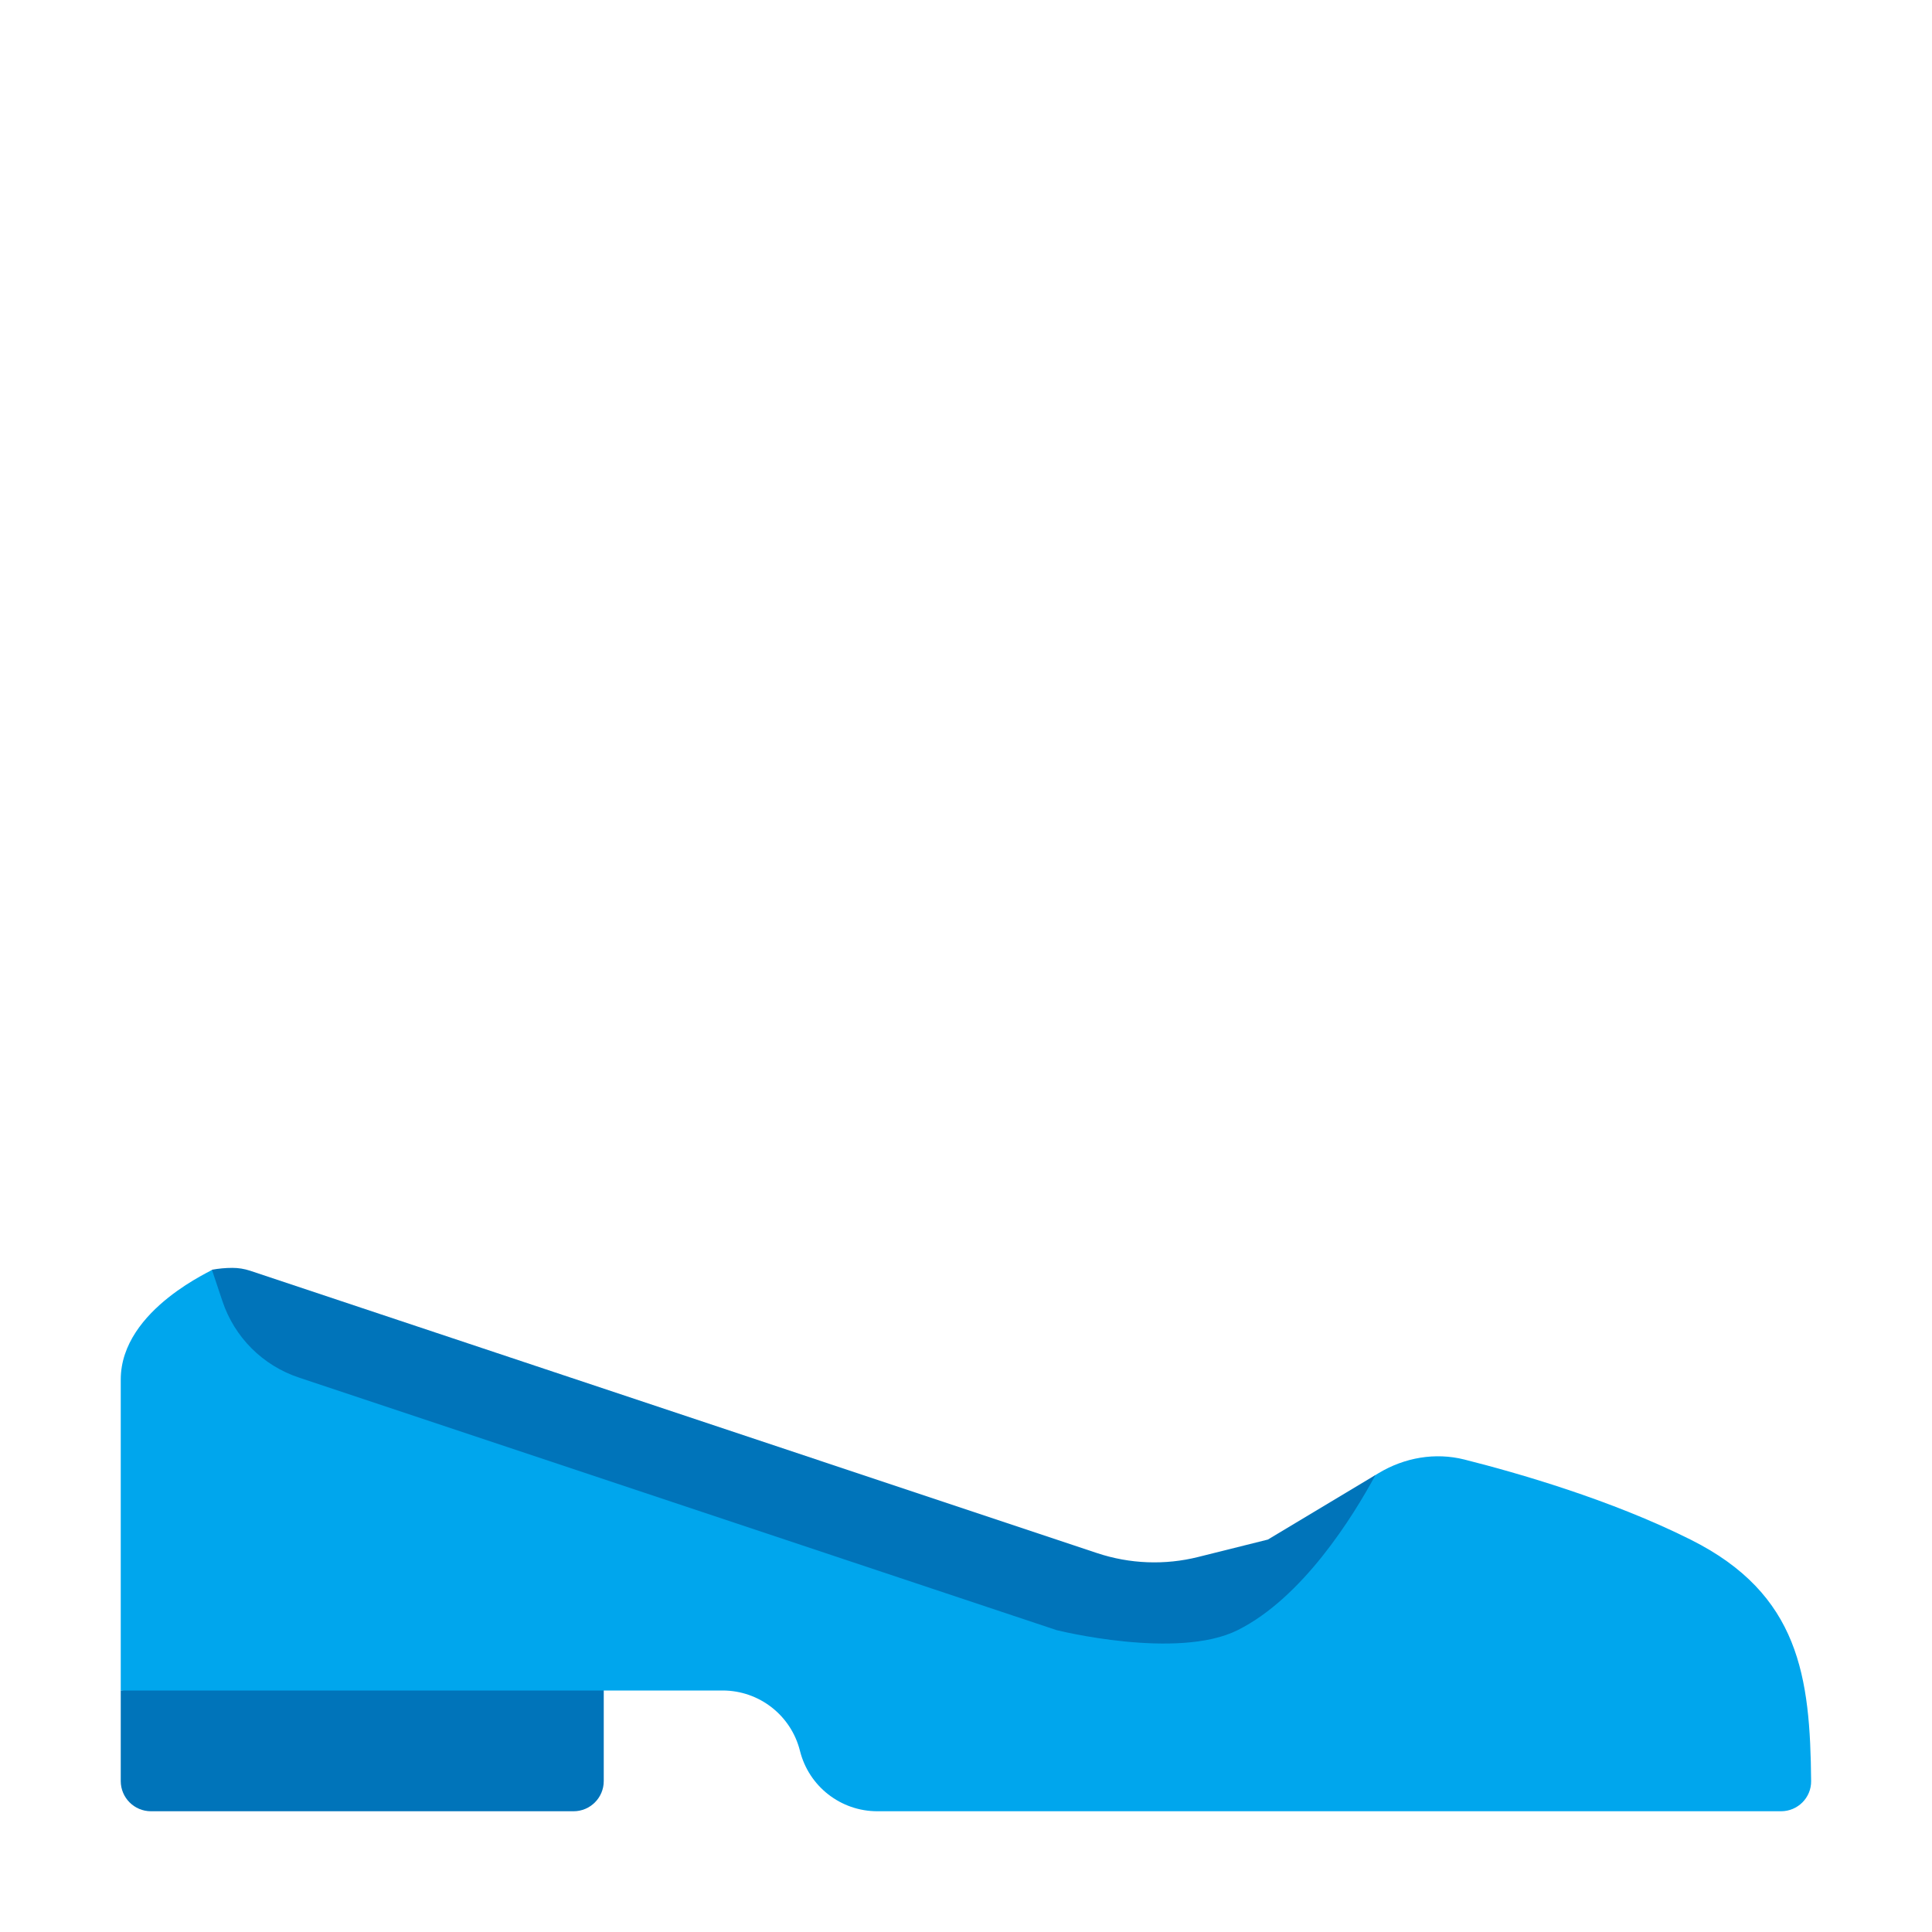
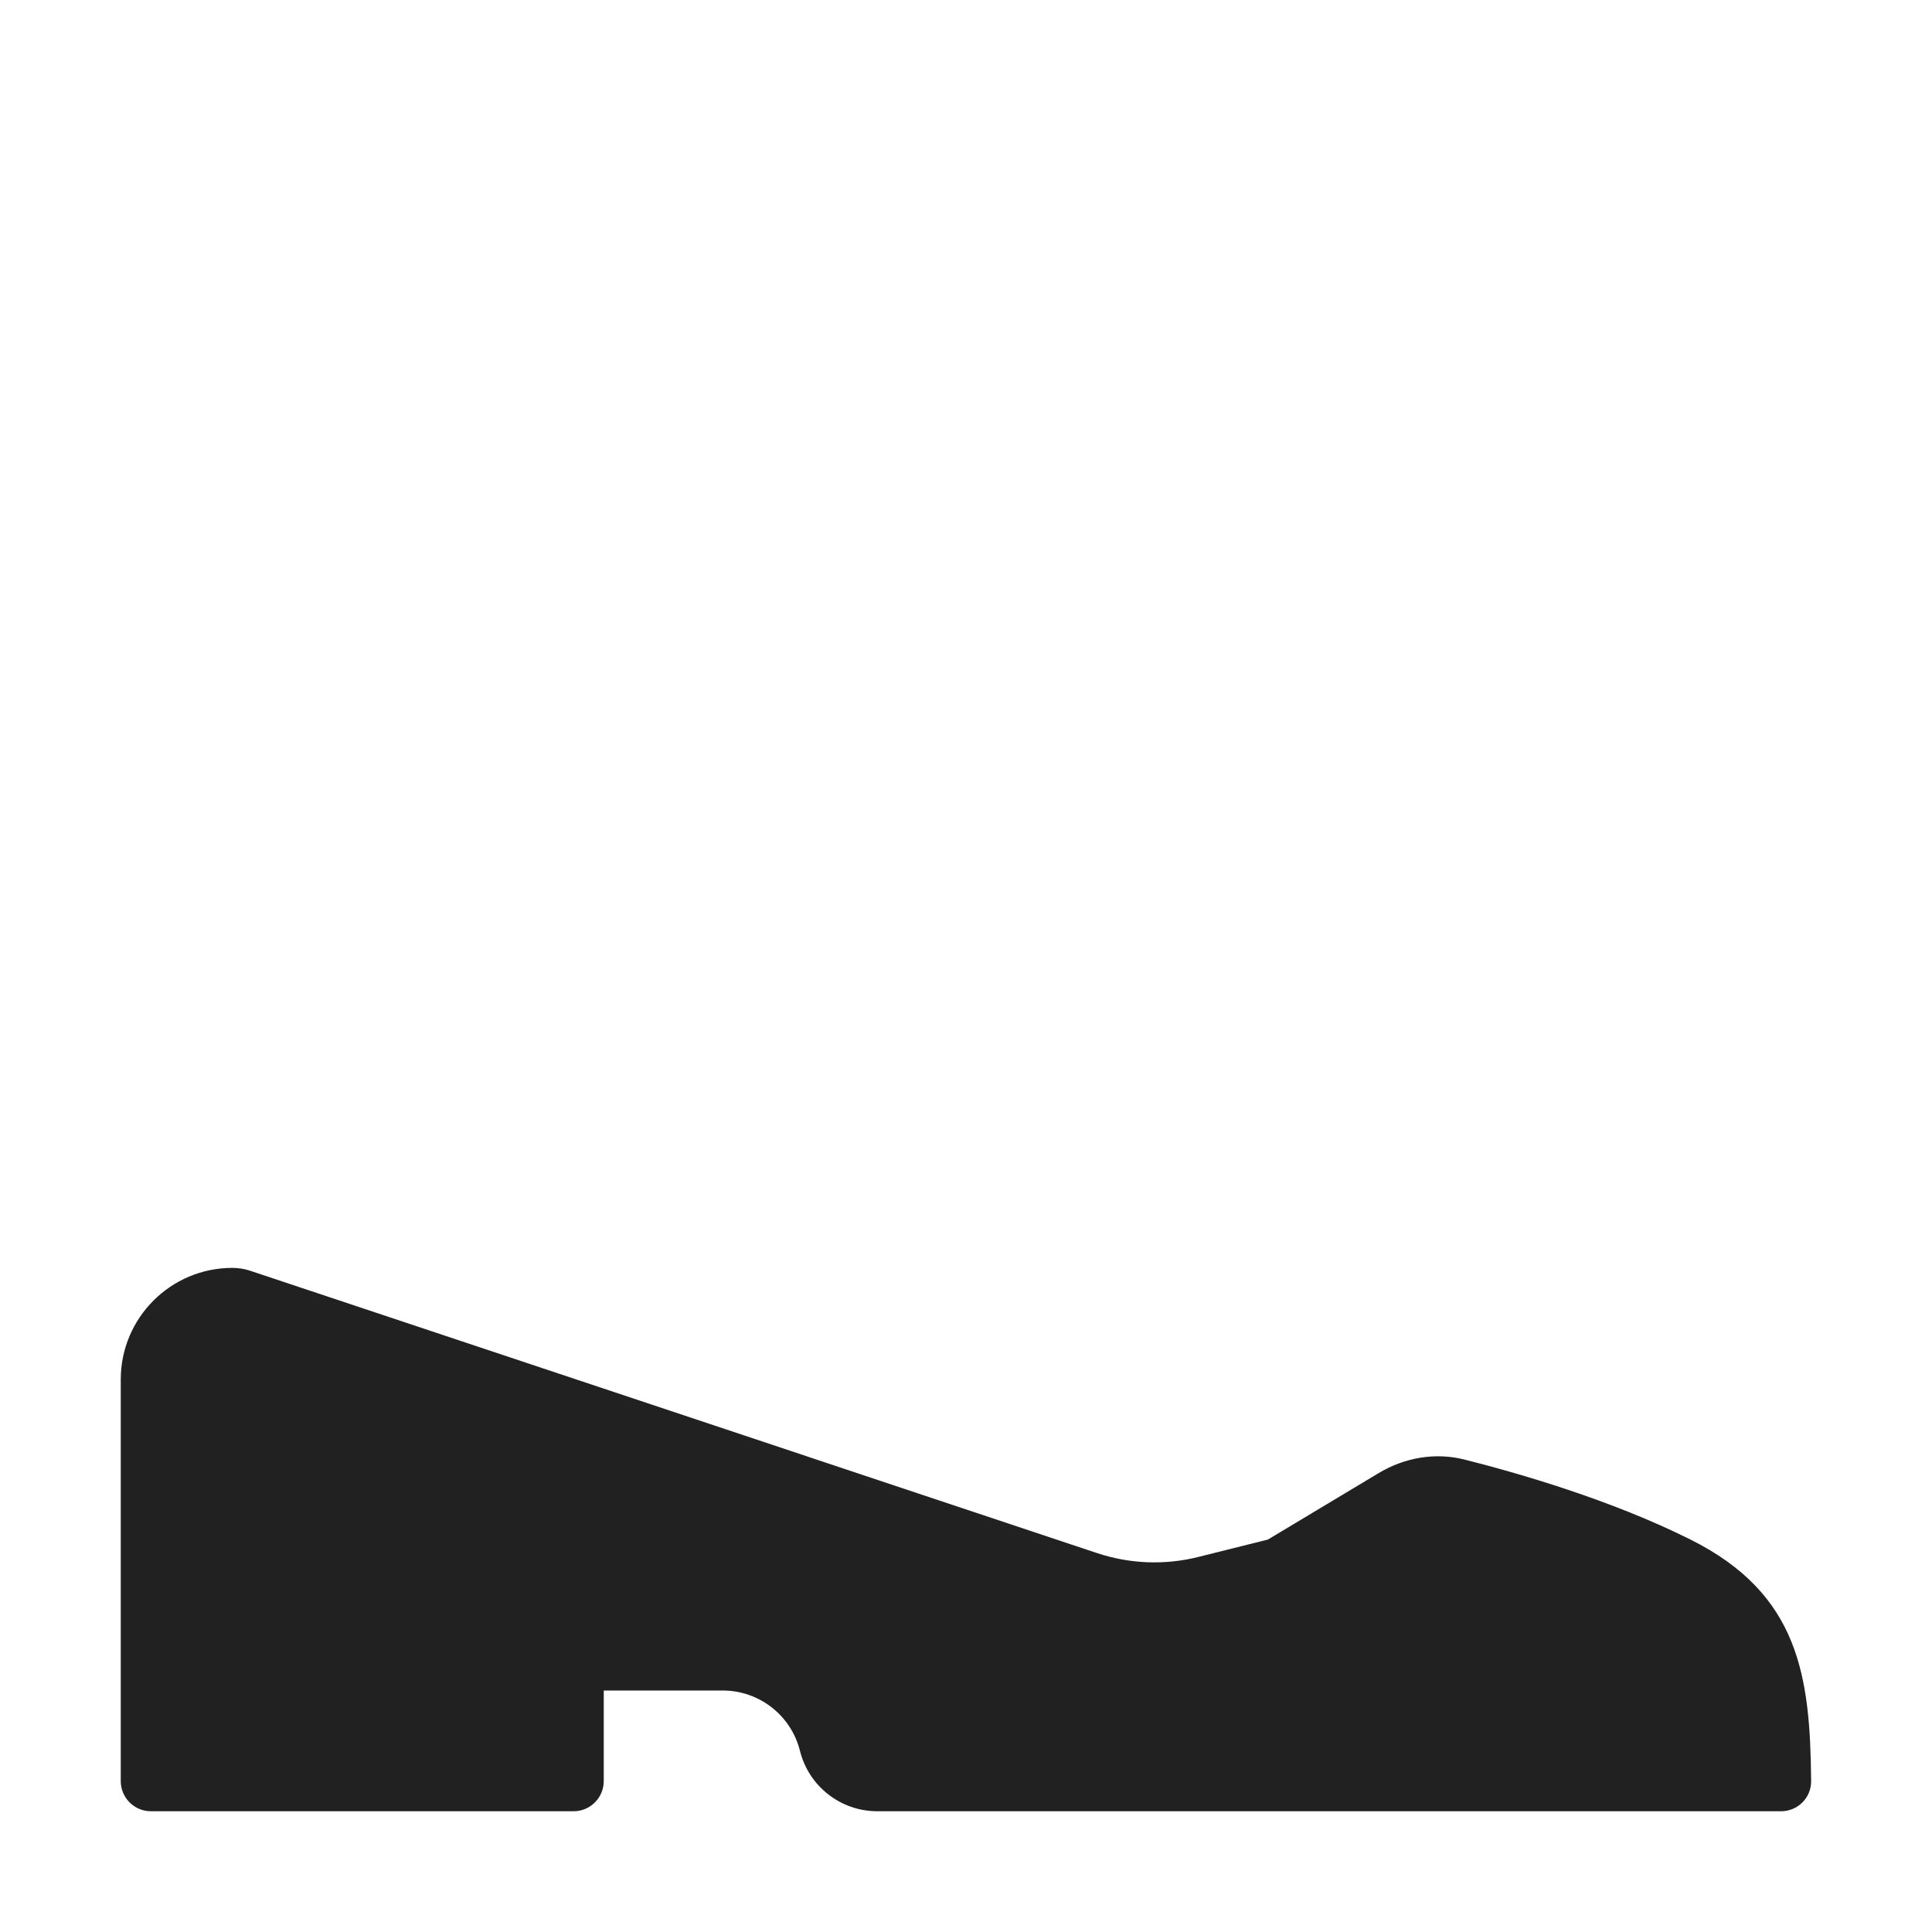
<svg xmlns="http://www.w3.org/2000/svg" width="32" height="32" viewBox="0 0 32 32" fill="none">
-   <path d="M2 28L10 27V29.5C10 29.776 9.776 30 9.5 30H2.5C2.224 30 2 29.776 2 29.5V28Z" fill="#0074BA" />
-   <path d="M2 28H11.969C12.575 28 13.103 28.412 13.25 29C13.397 29.588 13.925 30 14.531 30H29.5C29.776 30 30.001 29.776 29.998 29.5C29.982 27.776 29.809 26.404 28 25.5C26.682 24.841 25.146 24.399 24.253 24.174C23.77 24.053 23.264 24.142 22.837 24.398L22.782 24.431C22 25 21.576 25.962 20.5 26.5C19.5 27 17.5 26.5 17.5 26.5L5 22.5C4.403 22.301 4.199 22.097 4 21.5L3.51 21.031C3.598 21.015 2 21.67 2 22.85V28Z" fill="#00A6ED" />
-   <path d="M22.782 24.431C22.408 25.123 21.576 26.462 20.5 27C19.5 27.5 17.5 27 17.5 27L4.949 22.816C4.351 22.617 3.883 22.148 3.684 21.551L3.51 21.031C3.62 21.011 3.734 21 3.85 21C3.949 21 4.048 21.016 4.142 21.047L18.171 25.724C18.712 25.904 19.294 25.927 19.847 25.788L21 25.5L22.782 24.431Z" fill="#0074BA" />
+   <path d="M10 28H11.969C12.575 28 13.103 28.412 13.25 29C13.397 29.588 13.925 30 14.531 30H29.5C29.776 30 30.001 29.776 29.998 29.5C29.982 27.776 29.809 26.404 28 25.5C26.682 24.841 25.146 24.399 24.253 24.174C23.77 24.053 23.264 24.142 22.837 24.398L21 25.5L19.848 25.788C19.294 25.927 18.712 25.904 18.171 25.724L4.142 21.047C4.048 21.016 3.949 21 3.85 21C2.828 21 2 21.828 2 22.85V29.5C2 29.776 2.224 30 2.5 30H9.5C9.776 30 10 29.776 10 29.5V28Z" fill="#212121" />
</svg>
